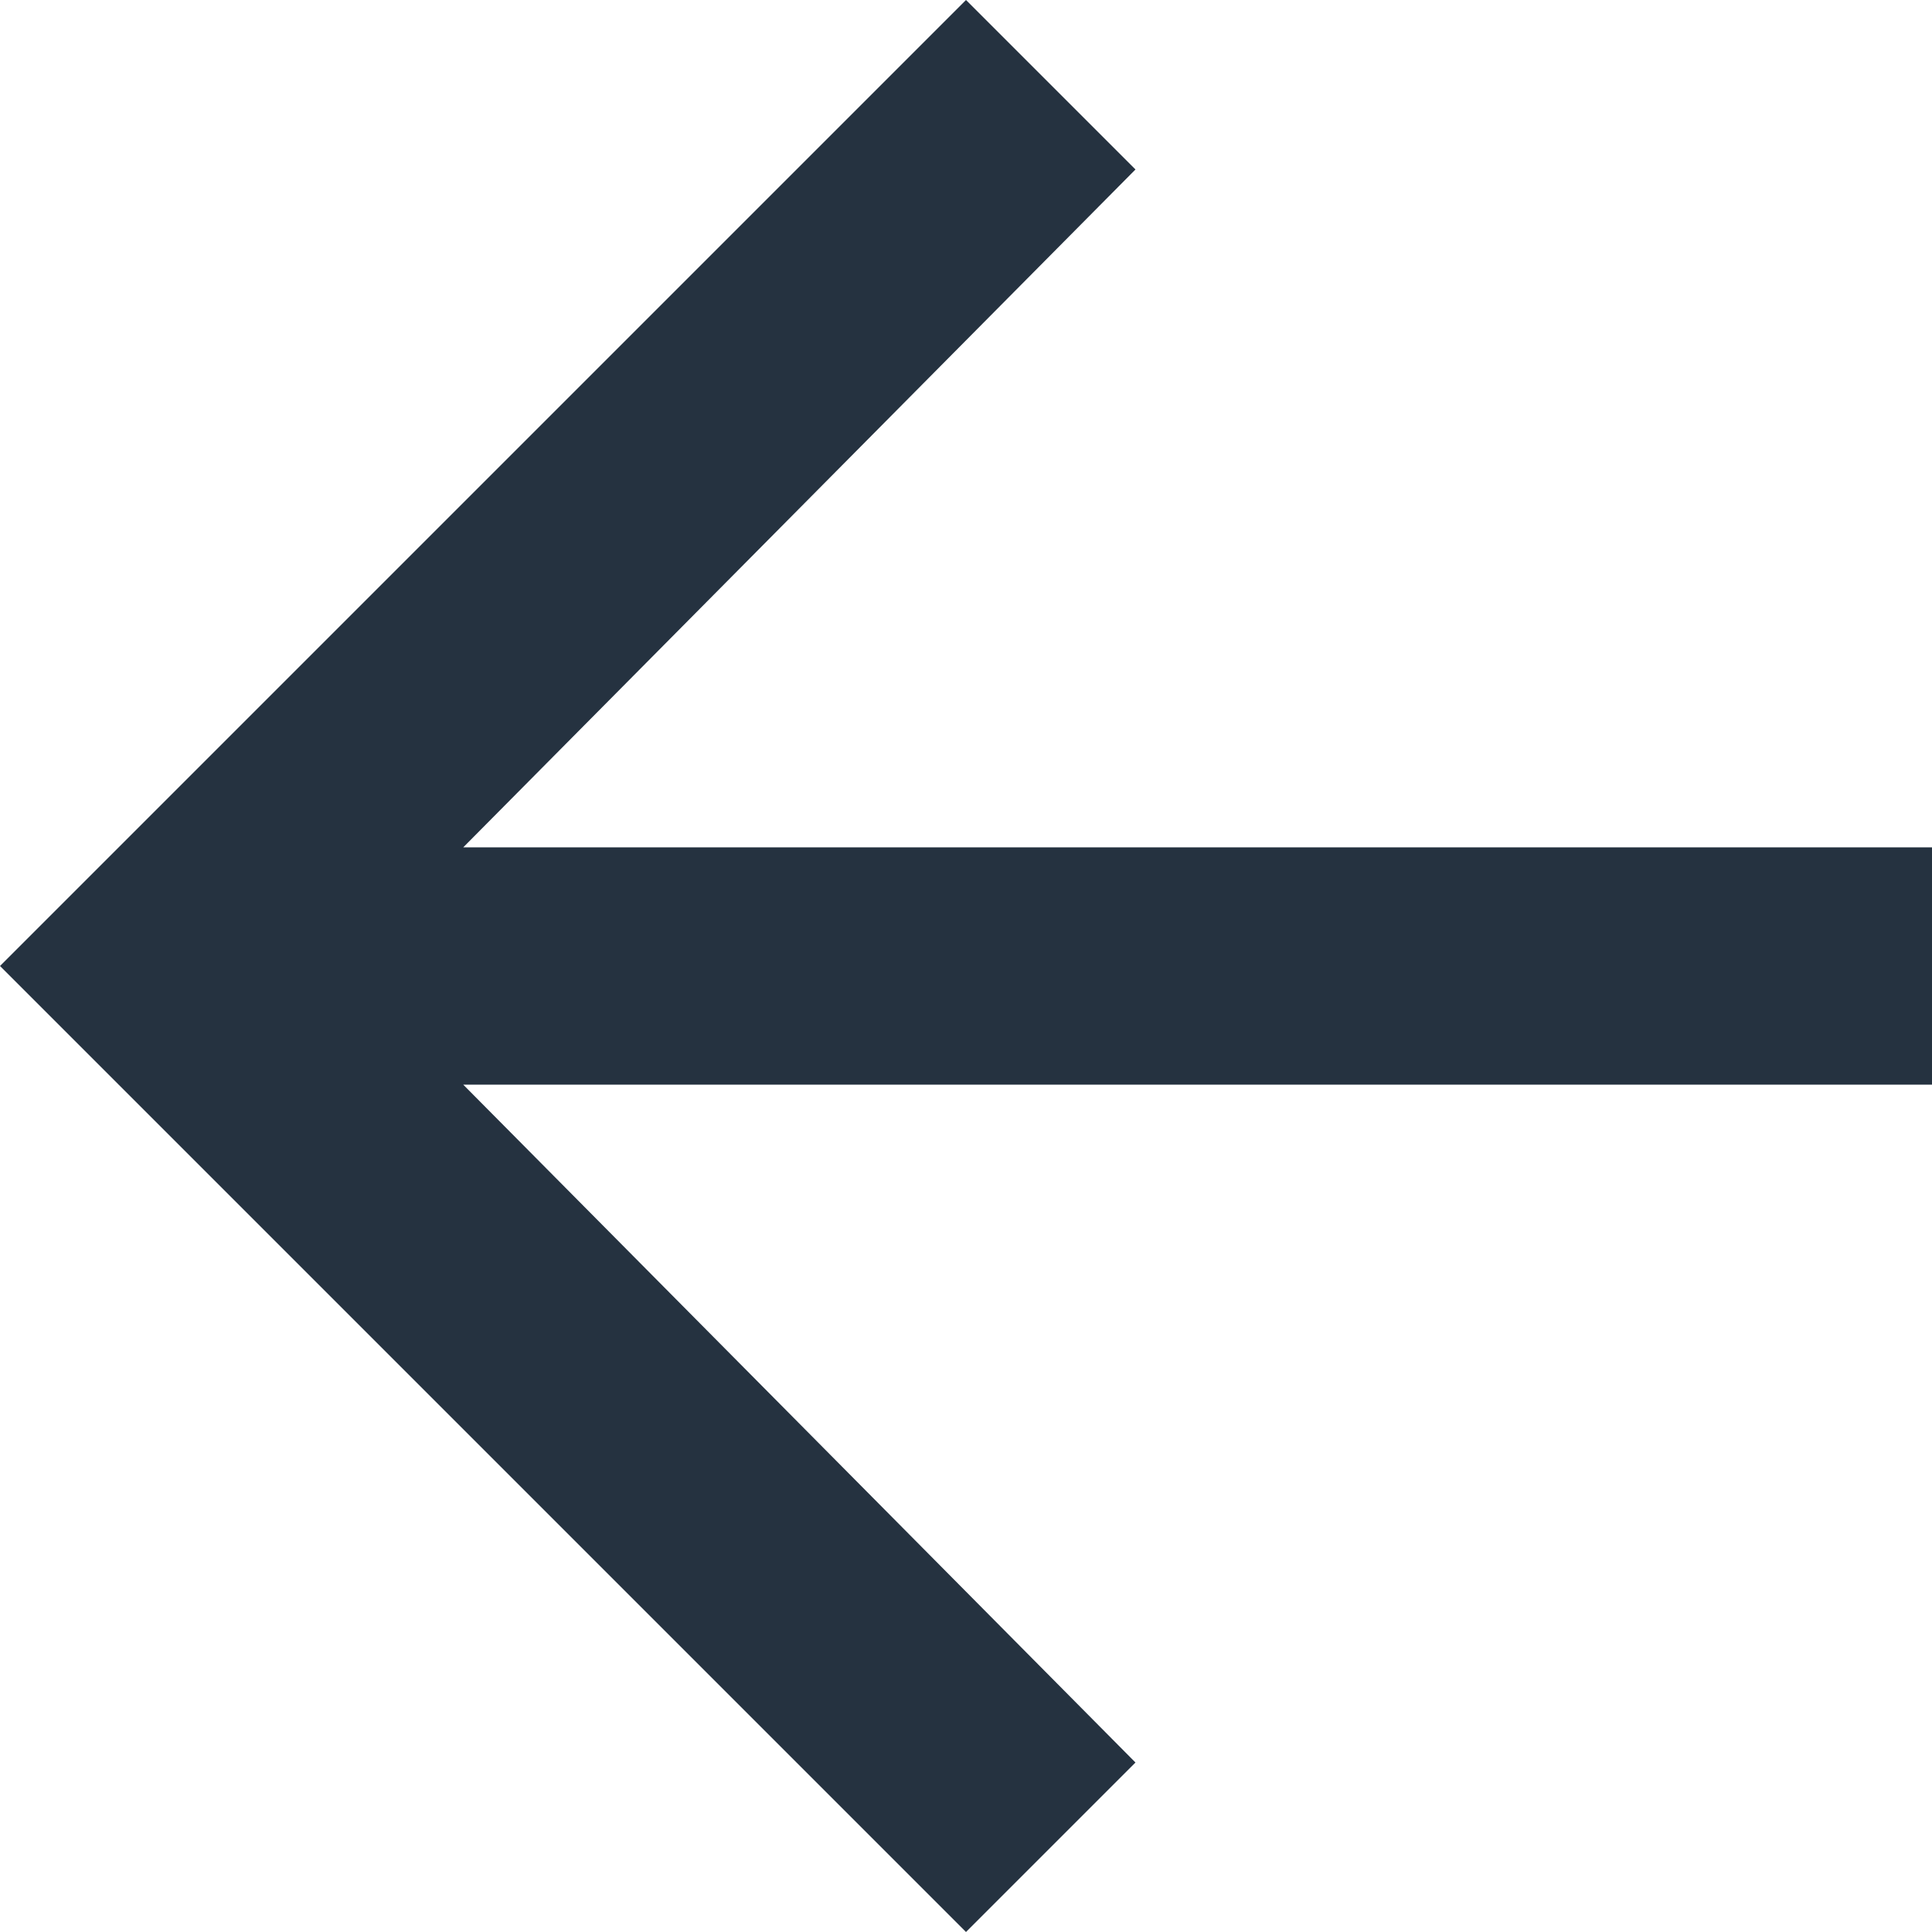
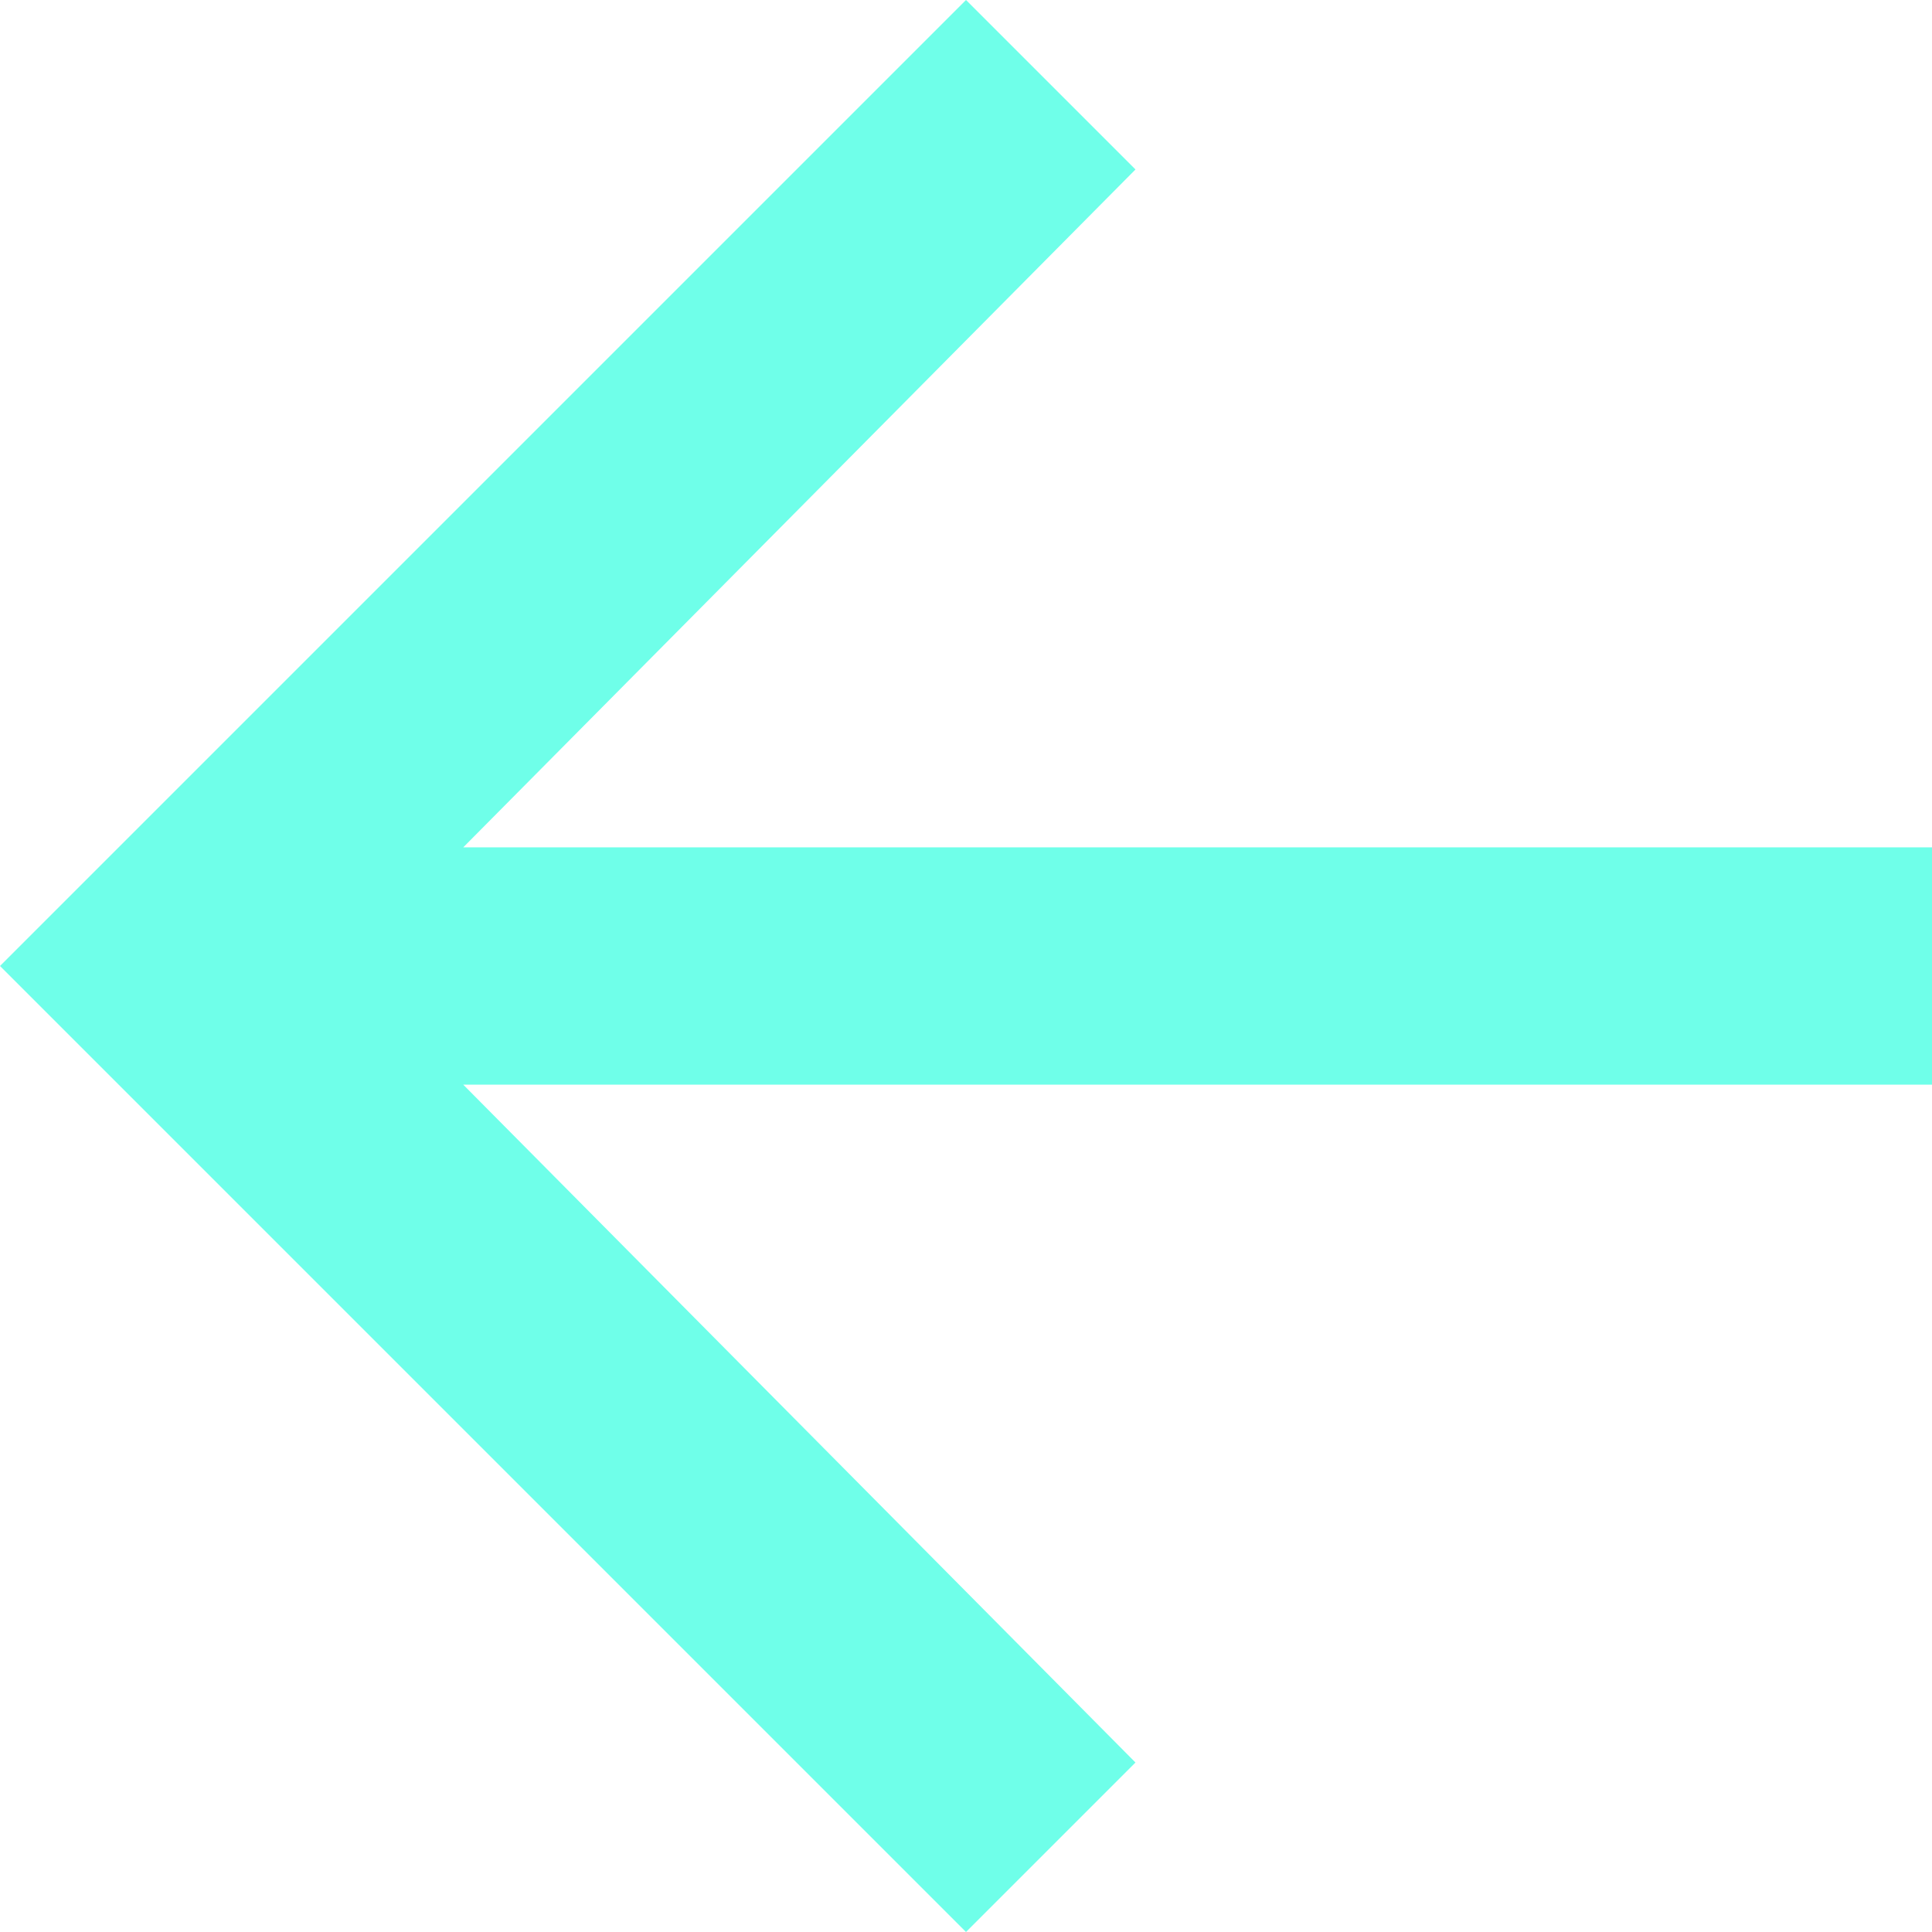
<svg xmlns="http://www.w3.org/2000/svg" width="200" height="200" viewBox="0 0 200 200">
-   <polygon fill="#253240" fill-rule="evenodd" points="753 1694 853 1794 753 1894 735.456 1876.456 805.047 1806.281 653 1806.281 653 1781.719 805.047 1781.719 735.456 1711.544" transform="rotate(-180 426.5 947)" />
+   <polygon fill="#6FFFE9" fill-rule="evenodd" points="100 0 200 100 100 200 82.456 182.456 152.047 112.281 0 112.281 0 87.719 152.047 87.719 82.456 17.544" transform="matrix(-1 0 0 1 200 0)" />
</svg>
